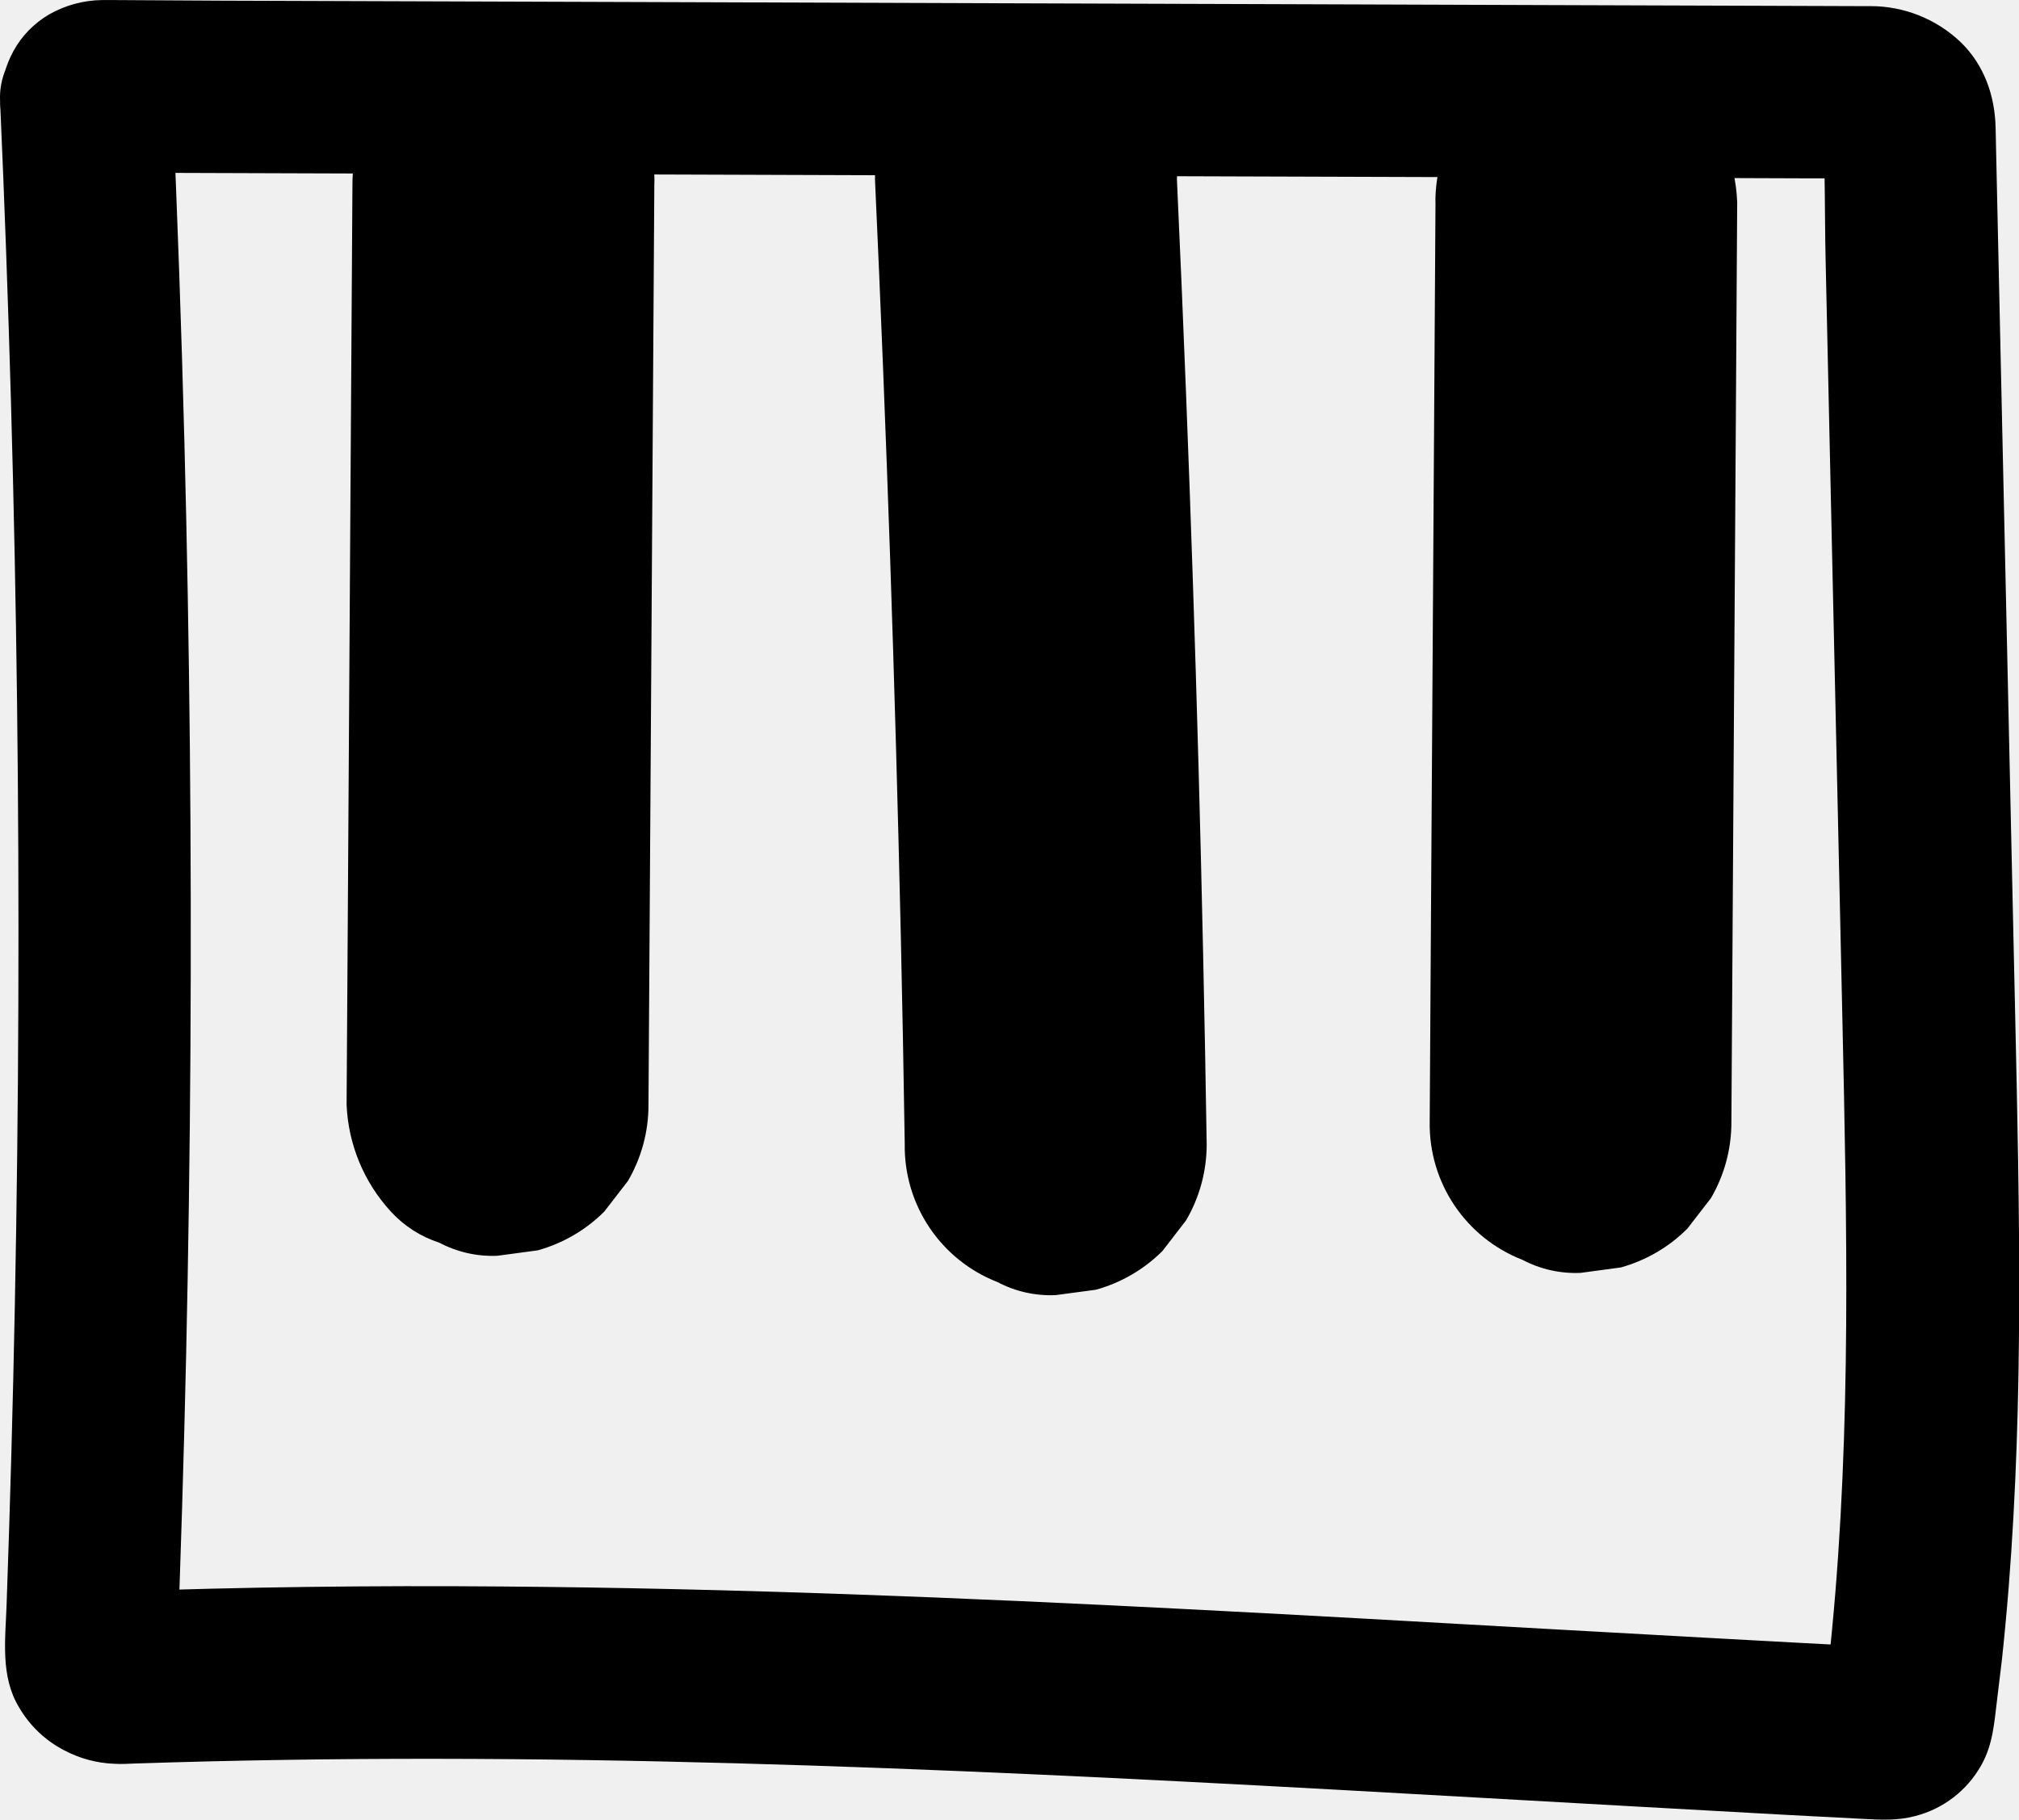
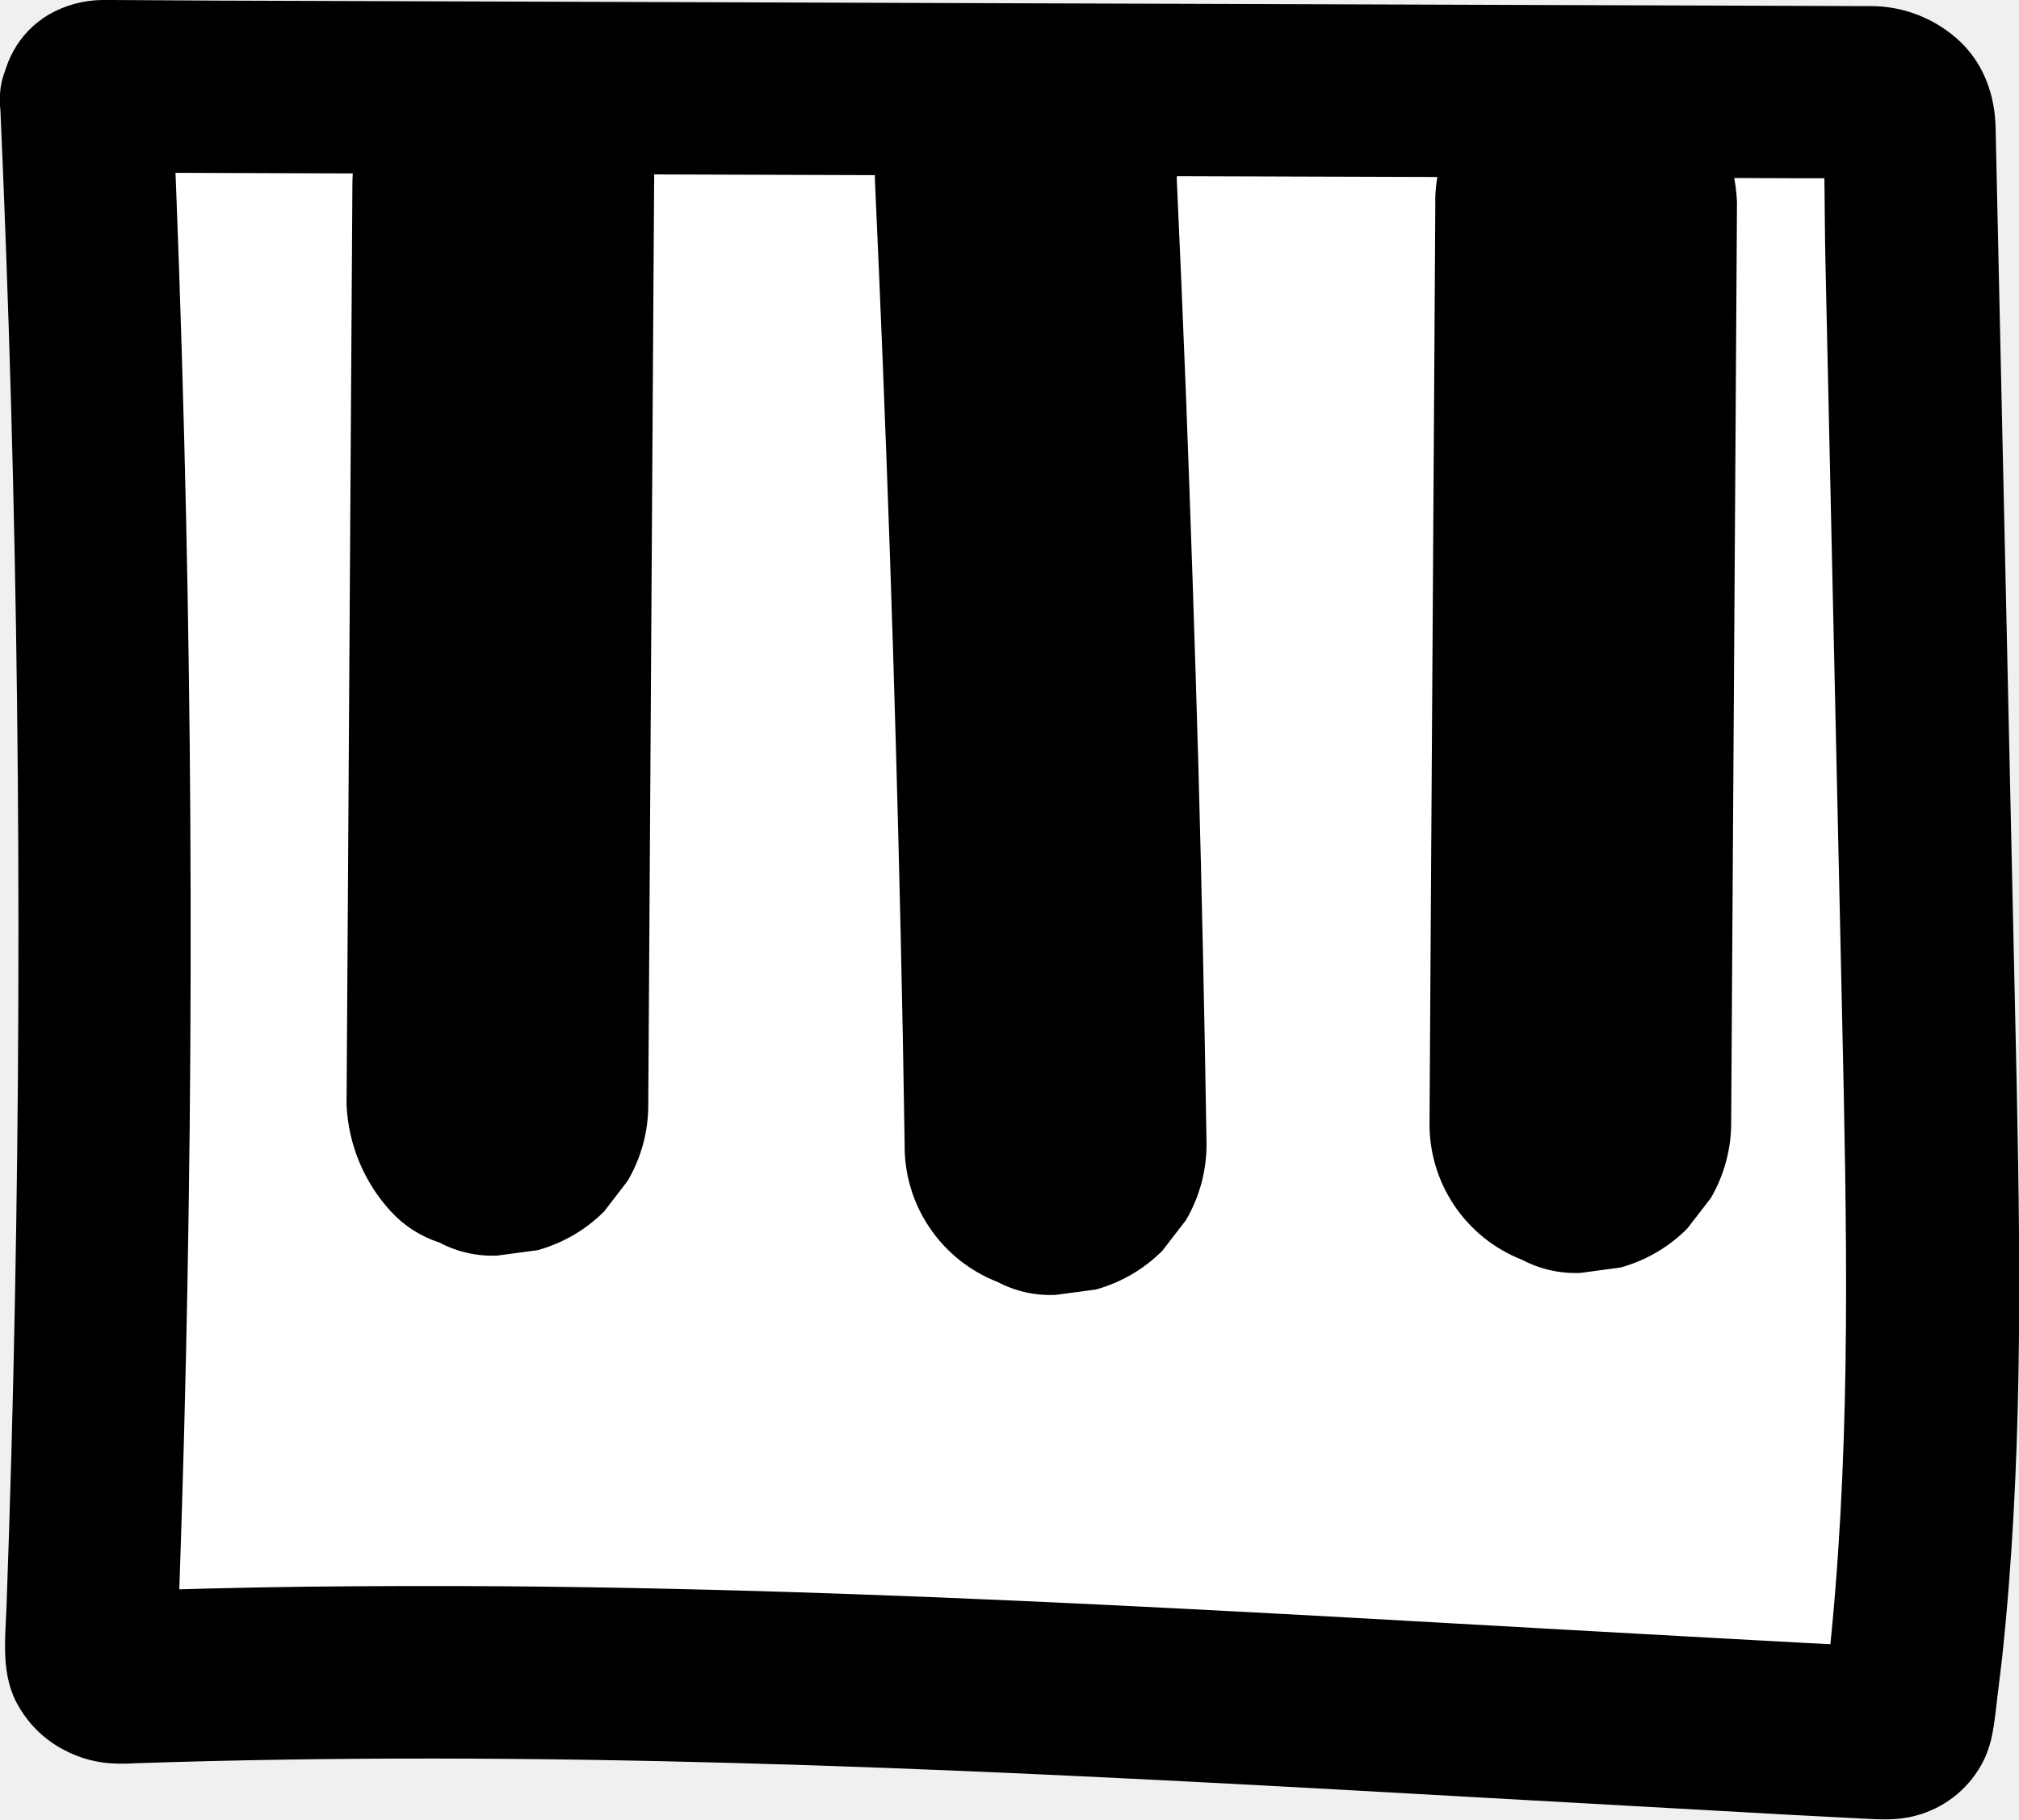
- <svg xmlns="http://www.w3.org/2000/svg" id="Layer_1" data-name="Layer 1" viewBox="0 0 421.34 379.76">
-   <path d="M108.69,363q2.78,62.82,3.55,125.68t-.46,125.67q-.61,31.41-1.73,62.8c-.25,7.15-1.31,14.82,2.62,21.28a23.23,23.23,0,0,0,9.36,8.92,24.23,24.23,0,0,0,10.6,2.84c1.39.08,2.77,0,4.16-.06q15.68-.52,31.36-.76c41.85-.65,83.72.17,125.54,1.74s83.49,3.88,125.21,6.24q31.2,1.77,62.4,3.49l16.08.84c3.72.2,7.29.41,11-.59a22.08,22.08,0,0,0,13.74-10.56c2.51-4.42,2.73-9,3.35-13.91q.51-4.14,1-8.28.8-7.51,1.4-15.06c3.12-39.29,2.25-78.74,1.38-118.1q-.29-13-.58-26.11l-1.23-56-1.34-60.63-.88-39.92-.08-3.81c-.15-6.69-2.37-13.08-7.26-17.84a27.22,27.22,0,0,0-18.9-7.55h-2l-23.1-.08-42.61-.14-55.57-.19-61.82-.2-61.73-.21-55.34-.18-42.21-.14L132,342.05c-.58,0-1.17,0-1.75,0H130a22.9,22.9,0,0,0-11.07,3c-6.57,3.88-9.84,10.47-10.22,17.9-.23,4.47,2.17,9.63,5.28,12.73s8.24,5.48,12.72,5.27c10.17-.45,17.49-7.91,18-18l0-.47-.65,4.79.11-.45-1.81,4.3a2.43,2.43,0,0,1,.45-.8L140,374l.32-.34-3.64,2.81a3.39,3.39,0,0,1,.82-.53l-4.3,1.82a3.58,3.58,0,0,1,1-.29l-4.78.64c3.41-.23,6.9,0,10.33,0l26.87.09,39.81.13,48.61.16,53.24.18,53.73.18,50.06.16,42.24.14,30.27.11c4.72,0,9.44,0,14.16,0,.56,0,1.1,0,1.67.08l-4.79-.64a11.08,11.08,0,0,1,2.11.54l-4.3-1.81a10.66,10.66,0,0,1,1.81,1l-3.64-2.82A9.83,9.83,0,0,1,493,377l-2.81-3.65a10.56,10.56,0,0,1,.76,1.24l-1.82-4.3a7.5,7.5,0,0,1,.52,1.85l-.64-4.78c.61,9.54.44,19.2.65,28.76l1.39,63.1,1.42,64.07q.35,15.87.7,31.75c.93,42.41,1.88,85-2.17,127.23q-.79,8.29-1.86,16.55l.65-4.79a11.83,11.83,0,0,1-.61,2.58l1.81-4.3a3.94,3.94,0,0,1-.53.91l2.82-3.65a3.31,3.31,0,0,1-.8.74l3.64-2.81-.51.29,4.3-1.82a7.63,7.63,0,0,1-1.75.45l4.78-.64a71.63,71.63,0,0,1-8.66-.31l-9.18-.48-18.37-1q-18-1-36-2c-24.25-1.37-48.49-2.75-72.75-4-48.2-2.48-96.45-4.45-144.72-4.81q-20.28-.17-40.56.09-9.94.13-19.89.37c-3.31.08-6.63.17-9.94.27s-6.91.54-10.28.25l4.79.64a9.66,9.66,0,0,1-1.52-.38l4.3,1.81a9.42,9.42,0,0,1-1.33-.71l3.65,2.82a8.21,8.21,0,0,1-1.06-1l2.82,3.64a6.85,6.85,0,0,1-.72-1.19l1.81,4.3a4.55,4.55,0,0,1-.26-.89l.64,4.79a45.16,45.16,0,0,1,.16-7.07c.11-2.8.2-5.61.3-8.42q.28-8,.52-16.08.48-15.69.83-31.4.7-31.78.9-63.58.39-63.62-1.26-127.22-.93-35.64-2.51-71.27a18.87,18.87,0,0,0-5.27-12.72c-3.12-3.13-8.24-5.48-12.73-5.28-4.65.21-9.48,1.74-12.72,5.28S108.48,358.17,108.69,363Z" transform="translate(-108.68 -342.04)" />
-   <path d="M182.23,380.65l-.48,75-.47,75-.27,42a35.14,35.14,0,0,0,9.23,22.27,23.58,23.58,0,0,0,10.14,6.51,23.67,23.67,0,0,0,12.13,2.72l8.38-1.13a31.57,31.57,0,0,0,13.9-8.1l4.92-6.37a31.31,31.31,0,0,0,4.3-15.9l.48-75,.47-75,.27-42a23.81,23.81,0,0,0-2.72-12.14,28.28,28.28,0,0,0-16.65-16.65,23.76,23.76,0,0,0-12.13-2.71l-8.38,1.12a31.57,31.57,0,0,0-13.9,8.1l-4.92,6.38a31.26,31.26,0,0,0-4.3,15.9Z" transform="translate(-108.68 -342.04)" />
-   <path d="M291.28,379.54q1.8,39.33,3.15,78.68,1.33,39.12,2.22,78.26.5,22.18.84,44.38a30.4,30.4,0,0,0,19.37,28.79A23.64,23.64,0,0,0,329,612.36l8.38-1.12a31.57,31.57,0,0,0,13.9-8.1l4.92-6.38a31.36,31.36,0,0,0,4.3-15.9q-.62-39.39-1.7-78.78-1.08-39.12-2.62-78.23-.87-22.16-1.89-44.31a23.77,23.77,0,0,0-2.72-12.13,28.28,28.28,0,0,0-16.65-16.65A23.67,23.67,0,0,0,322.78,348l-8.38,1.13a31.38,31.38,0,0,0-13.9,8.1l-4.92,6.37a31.31,31.31,0,0,0-4.3,15.9Z" transform="translate(-108.68 -342.04)" />
-   <path d="M408.25,384.21l-.47,75-.48,75-.26,42A30.38,30.38,0,0,0,426.4,605a23.71,23.71,0,0,0,12.14,2.72l8.37-1.13a31.52,31.52,0,0,0,13.9-8.1l4.93-6.38A31.35,31.35,0,0,0,470,576.2l.47-75,.48-75,.26-42A35,35,0,0,0,462,361.93a35,35,0,0,0-22.27-9.22l-8.37,1.12a31.52,31.52,0,0,0-13.9,8.1l-4.93,6.38a31.36,31.36,0,0,0-4.3,15.9Z" transform="translate(-108.68 -342.04)" />
+ <svg xmlns="http://www.w3.org/2000/svg" viewBox="0 0 421.39 379.8">
+   <defs>
+     <style>.cls-1{fill:#fff;}</style>
+   </defs>
+   <g id="Layer_2" data-name="Layer 2">
+     <g id="Layer_1-2" data-name="Layer 1">
+       <rect class="cls-1" x="24" y="21.99" width="366" height="328" />
+       <path d="M0,21Q2.8,83.77,3.56,146.63T3.1,272.3q-.6,31.41-1.73,62.8C1.12,342.25.06,349.92,4,356.38a23.29,23.29,0,0,0,9.36,8.92A24.26,24.26,0,0,0,24,368.14a41.24,41.24,0,0,0,4.16-.06q15.69-.52,31.36-.76c41.85-.65,83.72.17,125.54,1.74s83.49,3.88,125.21,6.24q31.2,1.77,62.4,3.49l16.08.84c3.72.2,7.29.41,11-.59a22.06,22.06,0,0,0,13.74-10.56c2.51-4.42,2.73-9,3.35-13.91.34-2.76.68-5.52,1-8.28q.81-7.52,1.4-15.06c3.12-39.29,2.25-78.74,1.38-118.1q-.29-13-.58-26.11l-1.23-56-1.34-60.63-.88-39.92-.08-3.81c-.15-6.69-2.37-13.08-7.26-17.84a27.2,27.2,0,0,0-18.9-7.55h-2l-23.1-.08-42.61-.14L267,.86,205.2.66,143.47.45,88.13.27,45.92.13,23.32,0h-2A22.91,22.91,0,0,0,10.25,3C3.68,6.88.41,13.47,0,20.9-.2,25.37,2.2,30.53,5.31,33.63S13.55,39.11,18,38.9c10.17-.45,17.49-7.91,18-18v-.47l-.65,4.79.11-.45-1.81,4.3a2.54,2.54,0,0,1,.45-.8L31.32,32l.32-.34L28,34.42a3.59,3.59,0,0,1,.82-.53l-4.3,1.82a3.94,3.94,0,0,1,1-.29l-4.78.64c3.41-.23,6.9,0,10.33,0l26.87.09,39.81.13,48.61.16,53.24.18,53.73.18,50.06.16,42.24.14,30.27.11h14.16a11.75,11.75,0,0,1,1.67.08l-4.79-.64a10.89,10.89,0,0,1,2.11.54l-4.3-1.81a10.29,10.29,0,0,1,1.81,1l-3.64-2.82a9.68,9.68,0,0,1,1.4,1.39l-2.81-3.65a9.37,9.37,0,0,1,.76,1.24l-1.82-4.3a7,7,0,0,1,.52,1.85l-.64-4.78c.61,9.54.44,19.2.65,28.76l1.39,63.1,1.42,64.07q.36,15.87.7,31.75c.93,42.41,1.88,85-2.17,127.23q-.78,8.29-1.86,16.55l.65-4.79a11.4,11.4,0,0,1-.61,2.58l1.81-4.3a3.61,3.61,0,0,1-.53.91l2.82-3.65a3.14,3.14,0,0,1-.8.74l3.64-2.81-.51.29,4.3-1.82a7.5,7.5,0,0,1-1.75.45l4.78-.64a71.55,71.55,0,0,1-8.66-.31l-9.18-.48-18.37-1-36-2c-24.25-1.37-48.49-2.75-72.75-4-48.2-2.48-96.45-4.45-144.72-4.81Q84.3,331,64,331.22q-9.93.13-19.89.37c-3.31.08-6.63.17-9.94.27s-6.91.54-10.28.25l4.79.64a10.24,10.24,0,0,1-1.52-.38l4.3,1.81a10,10,0,0,1-1.33-.71l3.65,2.82a9.1,9.1,0,0,1-1.06-1l2.82,3.64a6.85,6.85,0,0,1-.72-1.19l1.81,4.3a5.65,5.65,0,0,1-.26-.89l.64,4.79a46.36,46.36,0,0,1,.16-7.07c.11-2.8.2-5.61.3-8.42q.28-8,.52-16.08.48-15.69.83-31.4.7-31.79.9-63.58.39-63.62-1.26-127.22Q37.55,56.53,36,20.9A18.84,18.84,0,0,0,30.7,8.18C27.58,5.05,22.46,2.7,18,2.9c-4.65.21-9.48,1.74-12.72,5.28S-.2,16.12,0,21Z" />
+       <path d="M73.55,38.6l-.48,75-.47,75-.27,42a35.2,35.2,0,0,0,9.23,22.27,23.68,23.68,0,0,0,10.14,6.51,23.7,23.7,0,0,0,12.13,2.72l8.38-1.13a31.42,31.42,0,0,0,13.9-8.1L131,246.5a31.19,31.19,0,0,0,4.3-15.9l.48-75,.47-75,.27-42a23.71,23.71,0,0,0-2.72-12.14A28.26,28.26,0,0,0,117.18,9.81,23.77,23.77,0,0,0,105.05,7.1L96.67,8.22a31.53,31.53,0,0,0-13.9,8.1L77.85,22.7a31.28,31.28,0,0,0-4.3,15.9Z" />
+       <path d="M182.6,37.49q1.8,39.33,3.15,78.68,1.33,39.12,2.22,78.26.51,22.19.84,44.38a30.42,30.42,0,0,0,19.37,28.79,23.65,23.65,0,0,0,12.14,2.71l8.38-1.12a31.42,31.42,0,0,0,13.9-8.1l4.92-6.38a31.28,31.28,0,0,0,4.3-15.9q-.62-39.39-1.7-78.78Q249,120.91,247.5,81.8q-.87-22.15-1.89-44.31a23.7,23.7,0,0,0-2.72-12.13A28.26,28.26,0,0,0,226.24,8.71,23.62,23.62,0,0,0,214.1,6l-8.38,1.13a31.48,31.48,0,0,0-13.9,8.1l-4.92,6.37a31.38,31.38,0,0,0-4.3,15.9Z" />
+       <path d="M299.57,42.16l-.47,75-.48,75-.26,42A30.39,30.39,0,0,0,317.72,263a23.75,23.75,0,0,0,12.14,2.72l8.37-1.13a31.42,31.42,0,0,0,13.9-8.1l4.93-6.38a31.21,31.21,0,0,0,4.26-15.91l.47-75,.48-75,.26-42a35,35,0,0,0-9.21-22.27,35,35,0,0,0-22.27-9.22l-8.37,1.12a31.53,31.53,0,0,0-13.9,8.1l-4.93,6.38a31.38,31.38,0,0,0-4.3,15.9Z" />
+     </g>
+   </g>
</svg>
